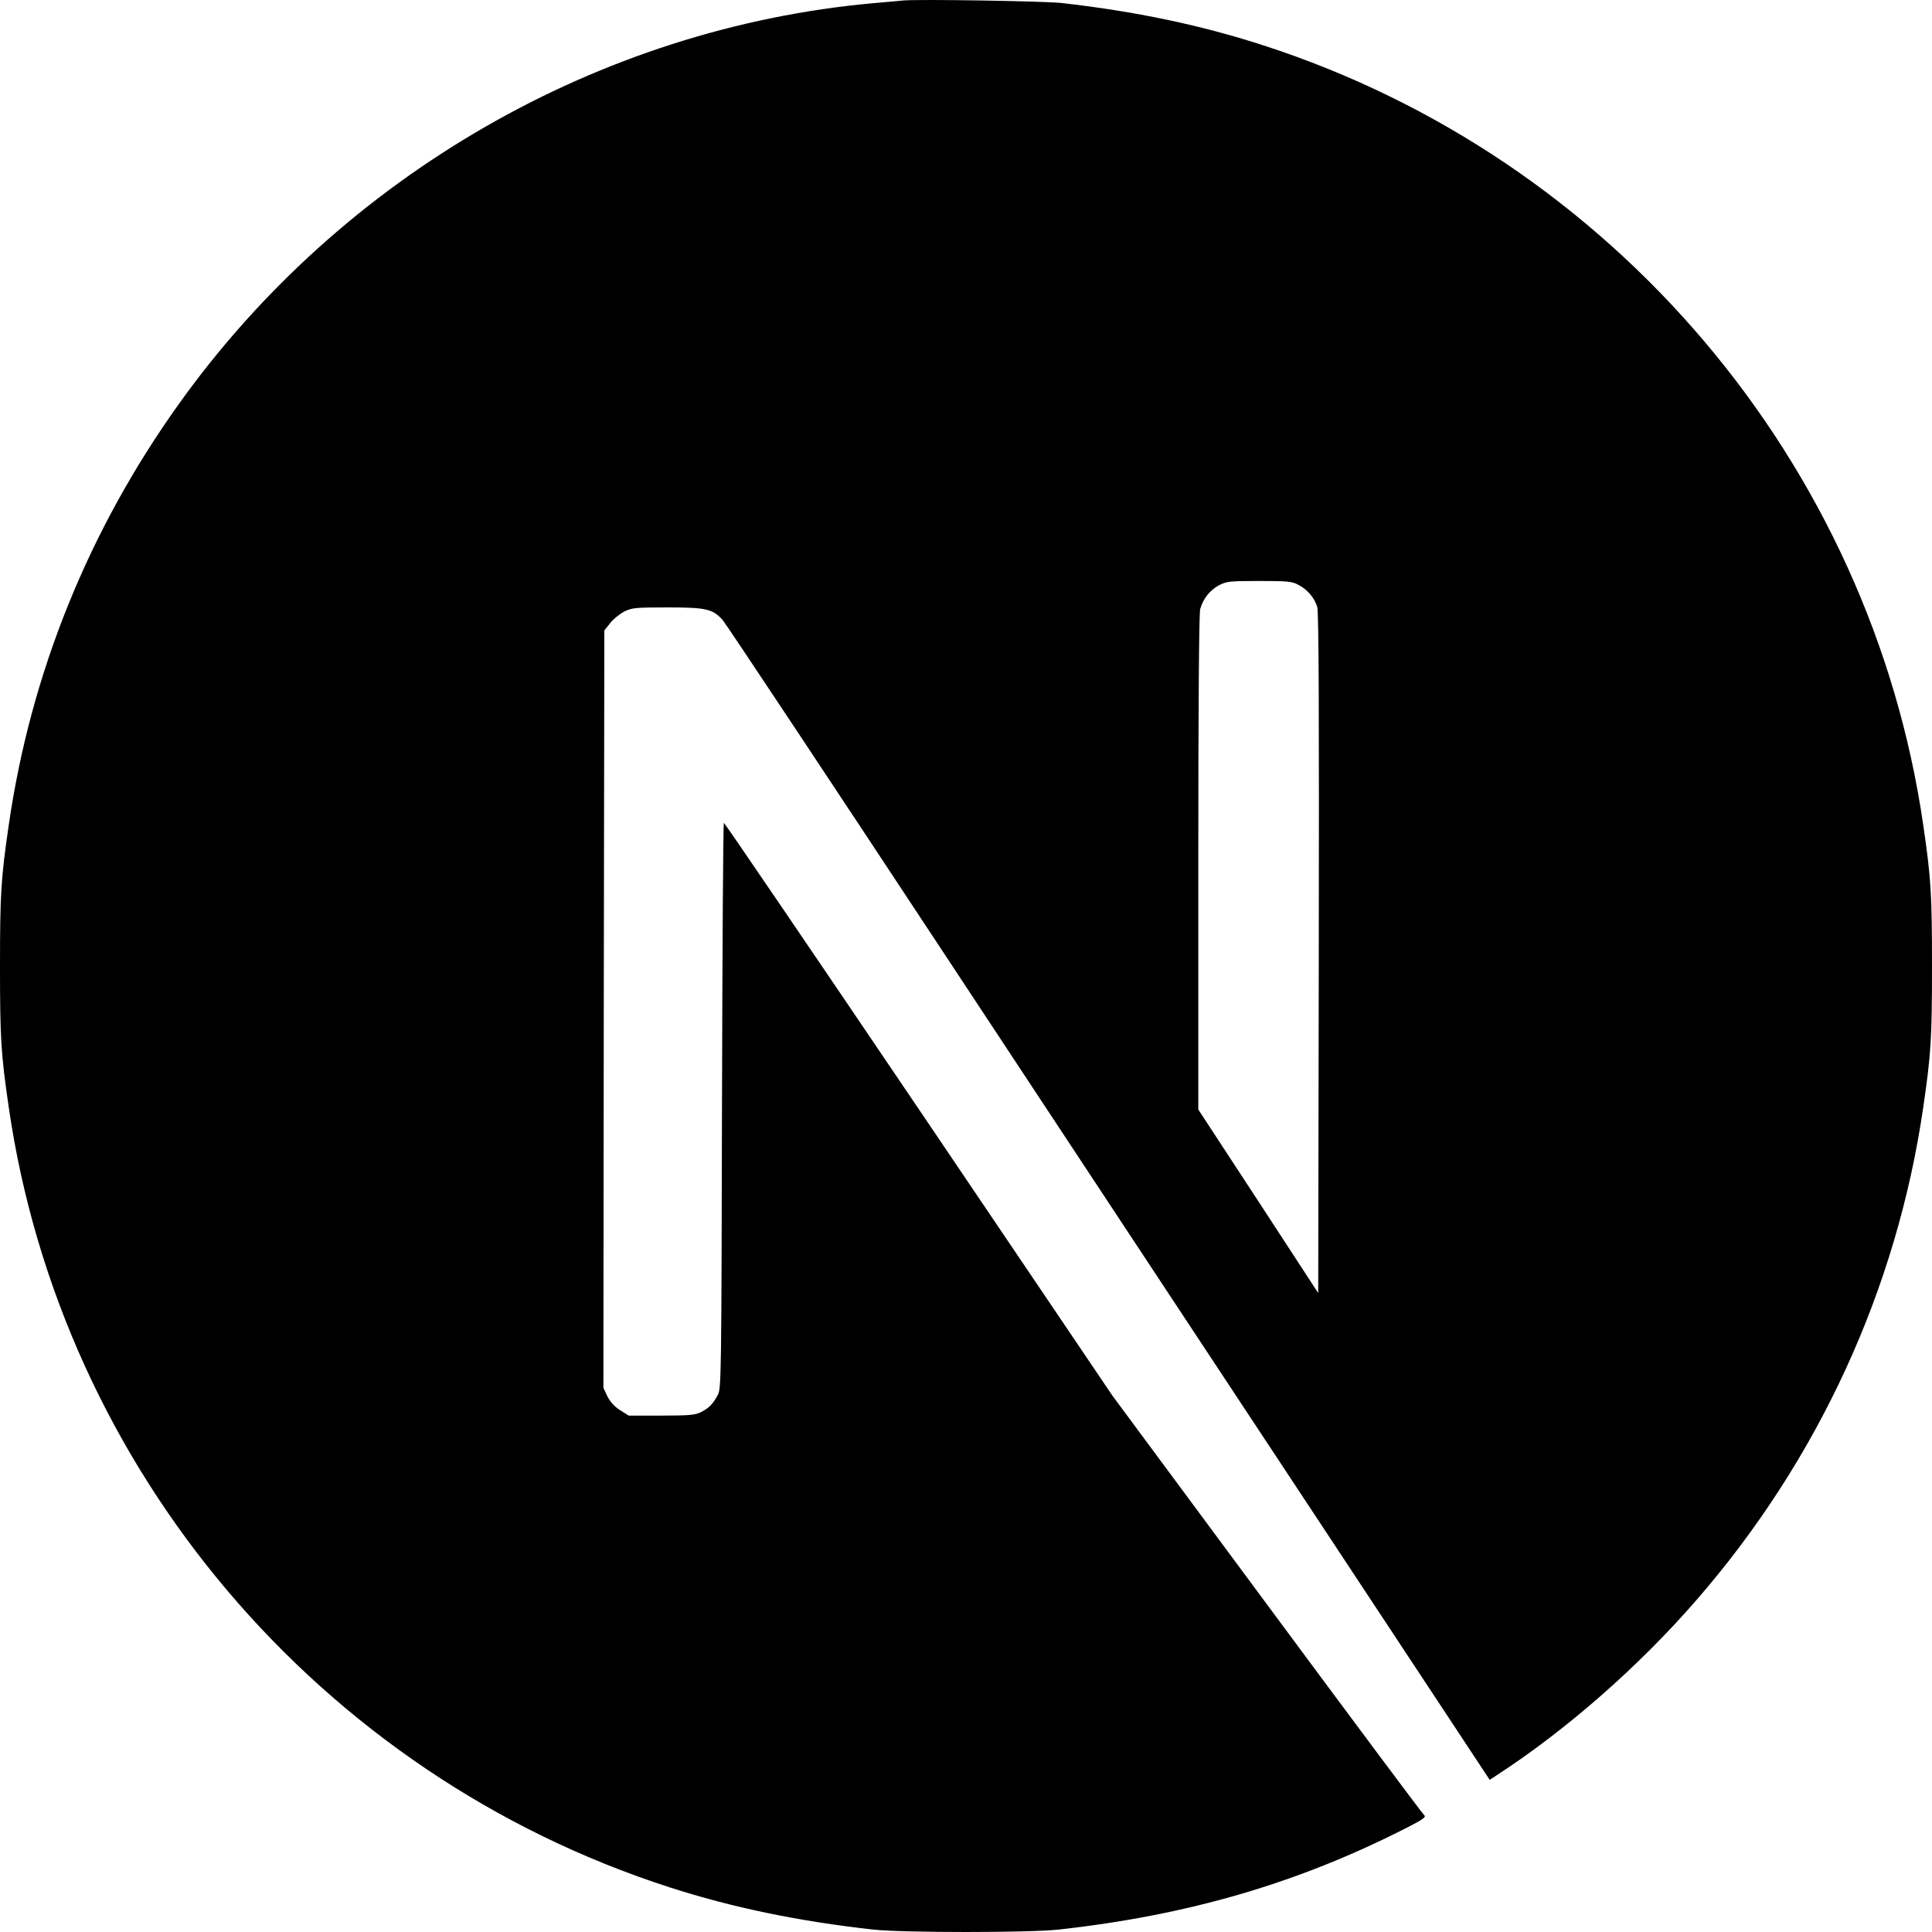
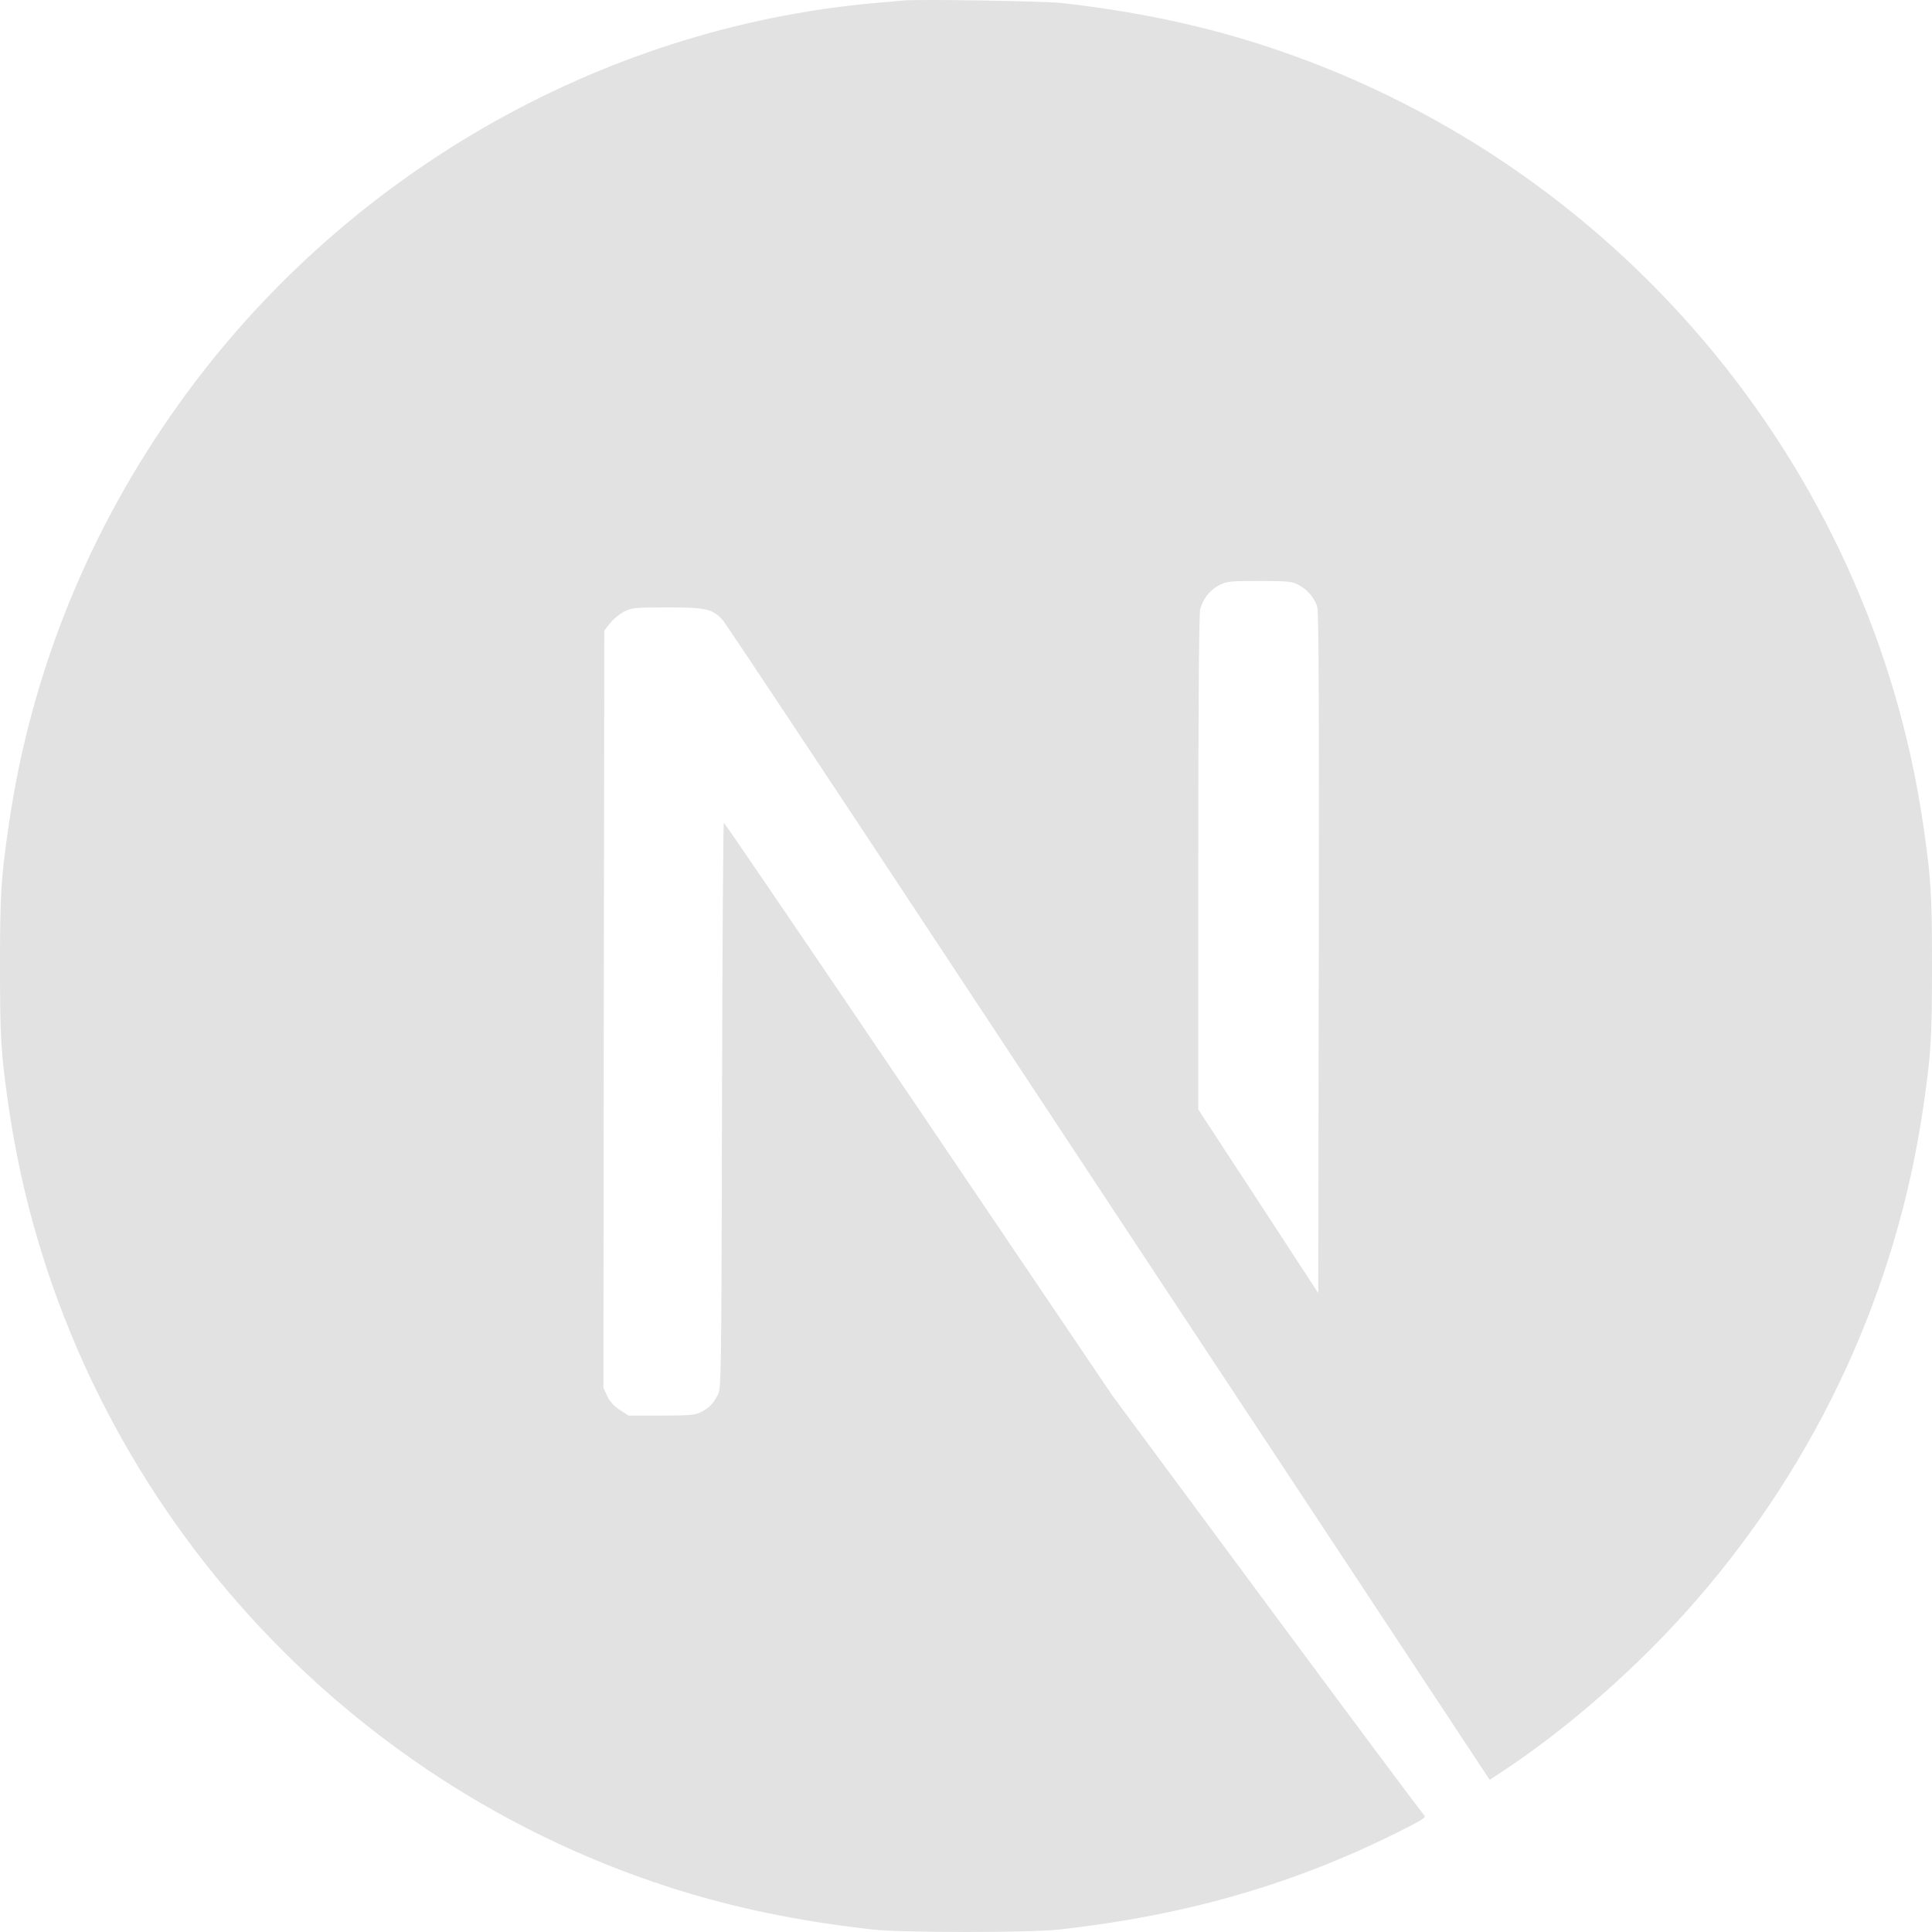
<svg xmlns="http://www.w3.org/2000/svg" width="256px" height="256px" viewBox="0 0 256 256" version="1.1" preserveAspectRatio="xMidYMid">
  <g>
-     <path d="M119.617,0.069 C119.066,0.119 117.315,0.294 115.738,0.419 C79.378,3.697 45.319,23.313 23.748,53.463 C11.736,70.227 4.054,89.243 1.151,109.385 C0.125,116.415 0,118.492 0,128.025 C0,137.558 0.125,139.635 1.151,146.666 C8.108,194.73 42.316,235.114 88.712,250.076 C97.02,252.754 105.778,254.58 115.738,255.681 C119.617,256.106 136.383,256.106 140.262,255.681 C157.454,253.779 172.018,249.526 186.382,242.195 C188.584,241.069 189.01,240.769 188.709,240.518 C188.509,240.368 179.125,227.783 167.864,212.57 L147.394,184.922 L121.744,146.966 C107.63,126.098 96.019,109.034 95.919,109.034 C95.819,109.009 95.718,125.873 95.668,146.465 C95.593,182.52 95.568,183.971 95.118,184.822 C94.467,186.048 93.967,186.549 92.916,187.099 C92.115,187.499 91.414,187.574 87.636,187.574 L83.306,187.574 L82.155,186.849 C81.404,186.373 80.854,185.748 80.479,185.022 L79.953,183.896 L80.003,133.73 L80.078,83.538 L80.854,82.562 C81.254,82.037 82.105,81.361 82.706,81.036 C83.732,80.536 84.132,80.486 88.461,80.486 C93.566,80.486 94.417,80.686 95.743,82.137 C96.119,82.537 110.007,103.455 126.624,128.651 C143.24,153.846 165.962,188.25 177.123,205.139 L197.393,235.84 L198.419,235.164 C207.503,229.259 217.112,220.852 224.719,212.095 C240.91,193.504 251.345,170.836 254.849,146.666 C255.875,139.635 256,137.558 256,128.025 C256,118.492 255.875,116.415 254.849,109.385 C247.892,61.32 213.684,20.936 167.288,5.974 C159.105,3.322 150.397,1.495 140.637,0.394 C138.235,0.144 121.694,-0.131 119.617,0.069 L119.617,0.069 Z M172.018,77.483 C173.219,78.084 174.195,79.235 174.545,80.436 C174.746,81.086 174.796,94.998 174.746,126.349 L174.671,171.336 L166.738,159.176 L158.78,147.016 L158.78,114.314 C158.78,93.171 158.88,81.286 159.03,80.711 C159.431,79.31 160.307,78.209 161.508,77.558 C162.534,77.033 162.909,76.983 166.838,76.983 C170.542,76.983 171.192,77.033 172.018,77.483 Z" fill="#000000" />
+     <path d="M119.617,0.069 C119.066,0.119 117.315,0.294 115.738,0.419 C79.378,3.697 45.319,23.313 23.748,53.463 C11.736,70.227 4.054,89.243 1.151,109.385 C0.125,116.415 0,118.492 0,128.025 C0,137.558 0.125,139.635 1.151,146.666 C8.108,194.73 42.316,235.114 88.712,250.076 C97.02,252.754 105.778,254.58 115.738,255.681 C119.617,256.106 136.383,256.106 140.262,255.681 C157.454,253.779 172.018,249.526 186.382,242.195 C188.584,241.069 189.01,240.769 188.709,240.518 C188.509,240.368 179.125,227.783 167.864,212.57 L147.394,184.922 L121.744,146.966 C107.63,126.098 96.019,109.034 95.919,109.034 C95.819,109.009 95.718,125.873 95.668,146.465 C95.593,182.52 95.568,183.971 95.118,184.822 C94.467,186.048 93.967,186.549 92.916,187.099 C92.115,187.499 91.414,187.574 87.636,187.574 L83.306,187.574 L82.155,186.849 C81.404,186.373 80.854,185.748 80.479,185.022 L79.953,183.896 L80.003,133.73 L80.078,83.538 L80.854,82.562 C81.254,82.037 82.105,81.361 82.706,81.036 C83.732,80.536 84.132,80.486 88.461,80.486 C93.566,80.486 94.417,80.686 95.743,82.137 C96.119,82.537 110.007,103.455 126.624,128.651 C143.24,153.846 165.962,188.25 177.123,205.139 L197.393,235.84 L198.419,235.164 C207.503,229.259 217.112,220.852 224.719,212.095 C240.91,193.504 251.345,170.836 254.849,146.666 C255.875,139.635 256,137.558 256,128.025 C256,118.492 255.875,116.415 254.849,109.385 C247.892,61.32 213.684,20.936 167.288,5.974 C159.105,3.322 150.397,1.495 140.637,0.394 C138.235,0.144 121.694,-0.131 119.617,0.069 L119.617,0.069 Z M172.018,77.483 C173.219,78.084 174.195,79.235 174.545,80.436 C174.746,81.086 174.796,94.998 174.746,126.349 L174.671,171.336 L166.738,159.176 L158.78,147.016 L158.78,114.314 C158.78,93.171 158.88,81.286 159.03,80.711 C159.431,79.31 160.307,78.209 161.508,77.558 C162.534,77.033 162.909,76.983 166.838,76.983 C170.542,76.983 171.192,77.033 172.018,77.483 Z" fill="#E2E2E2" />
  </g>
</svg>
